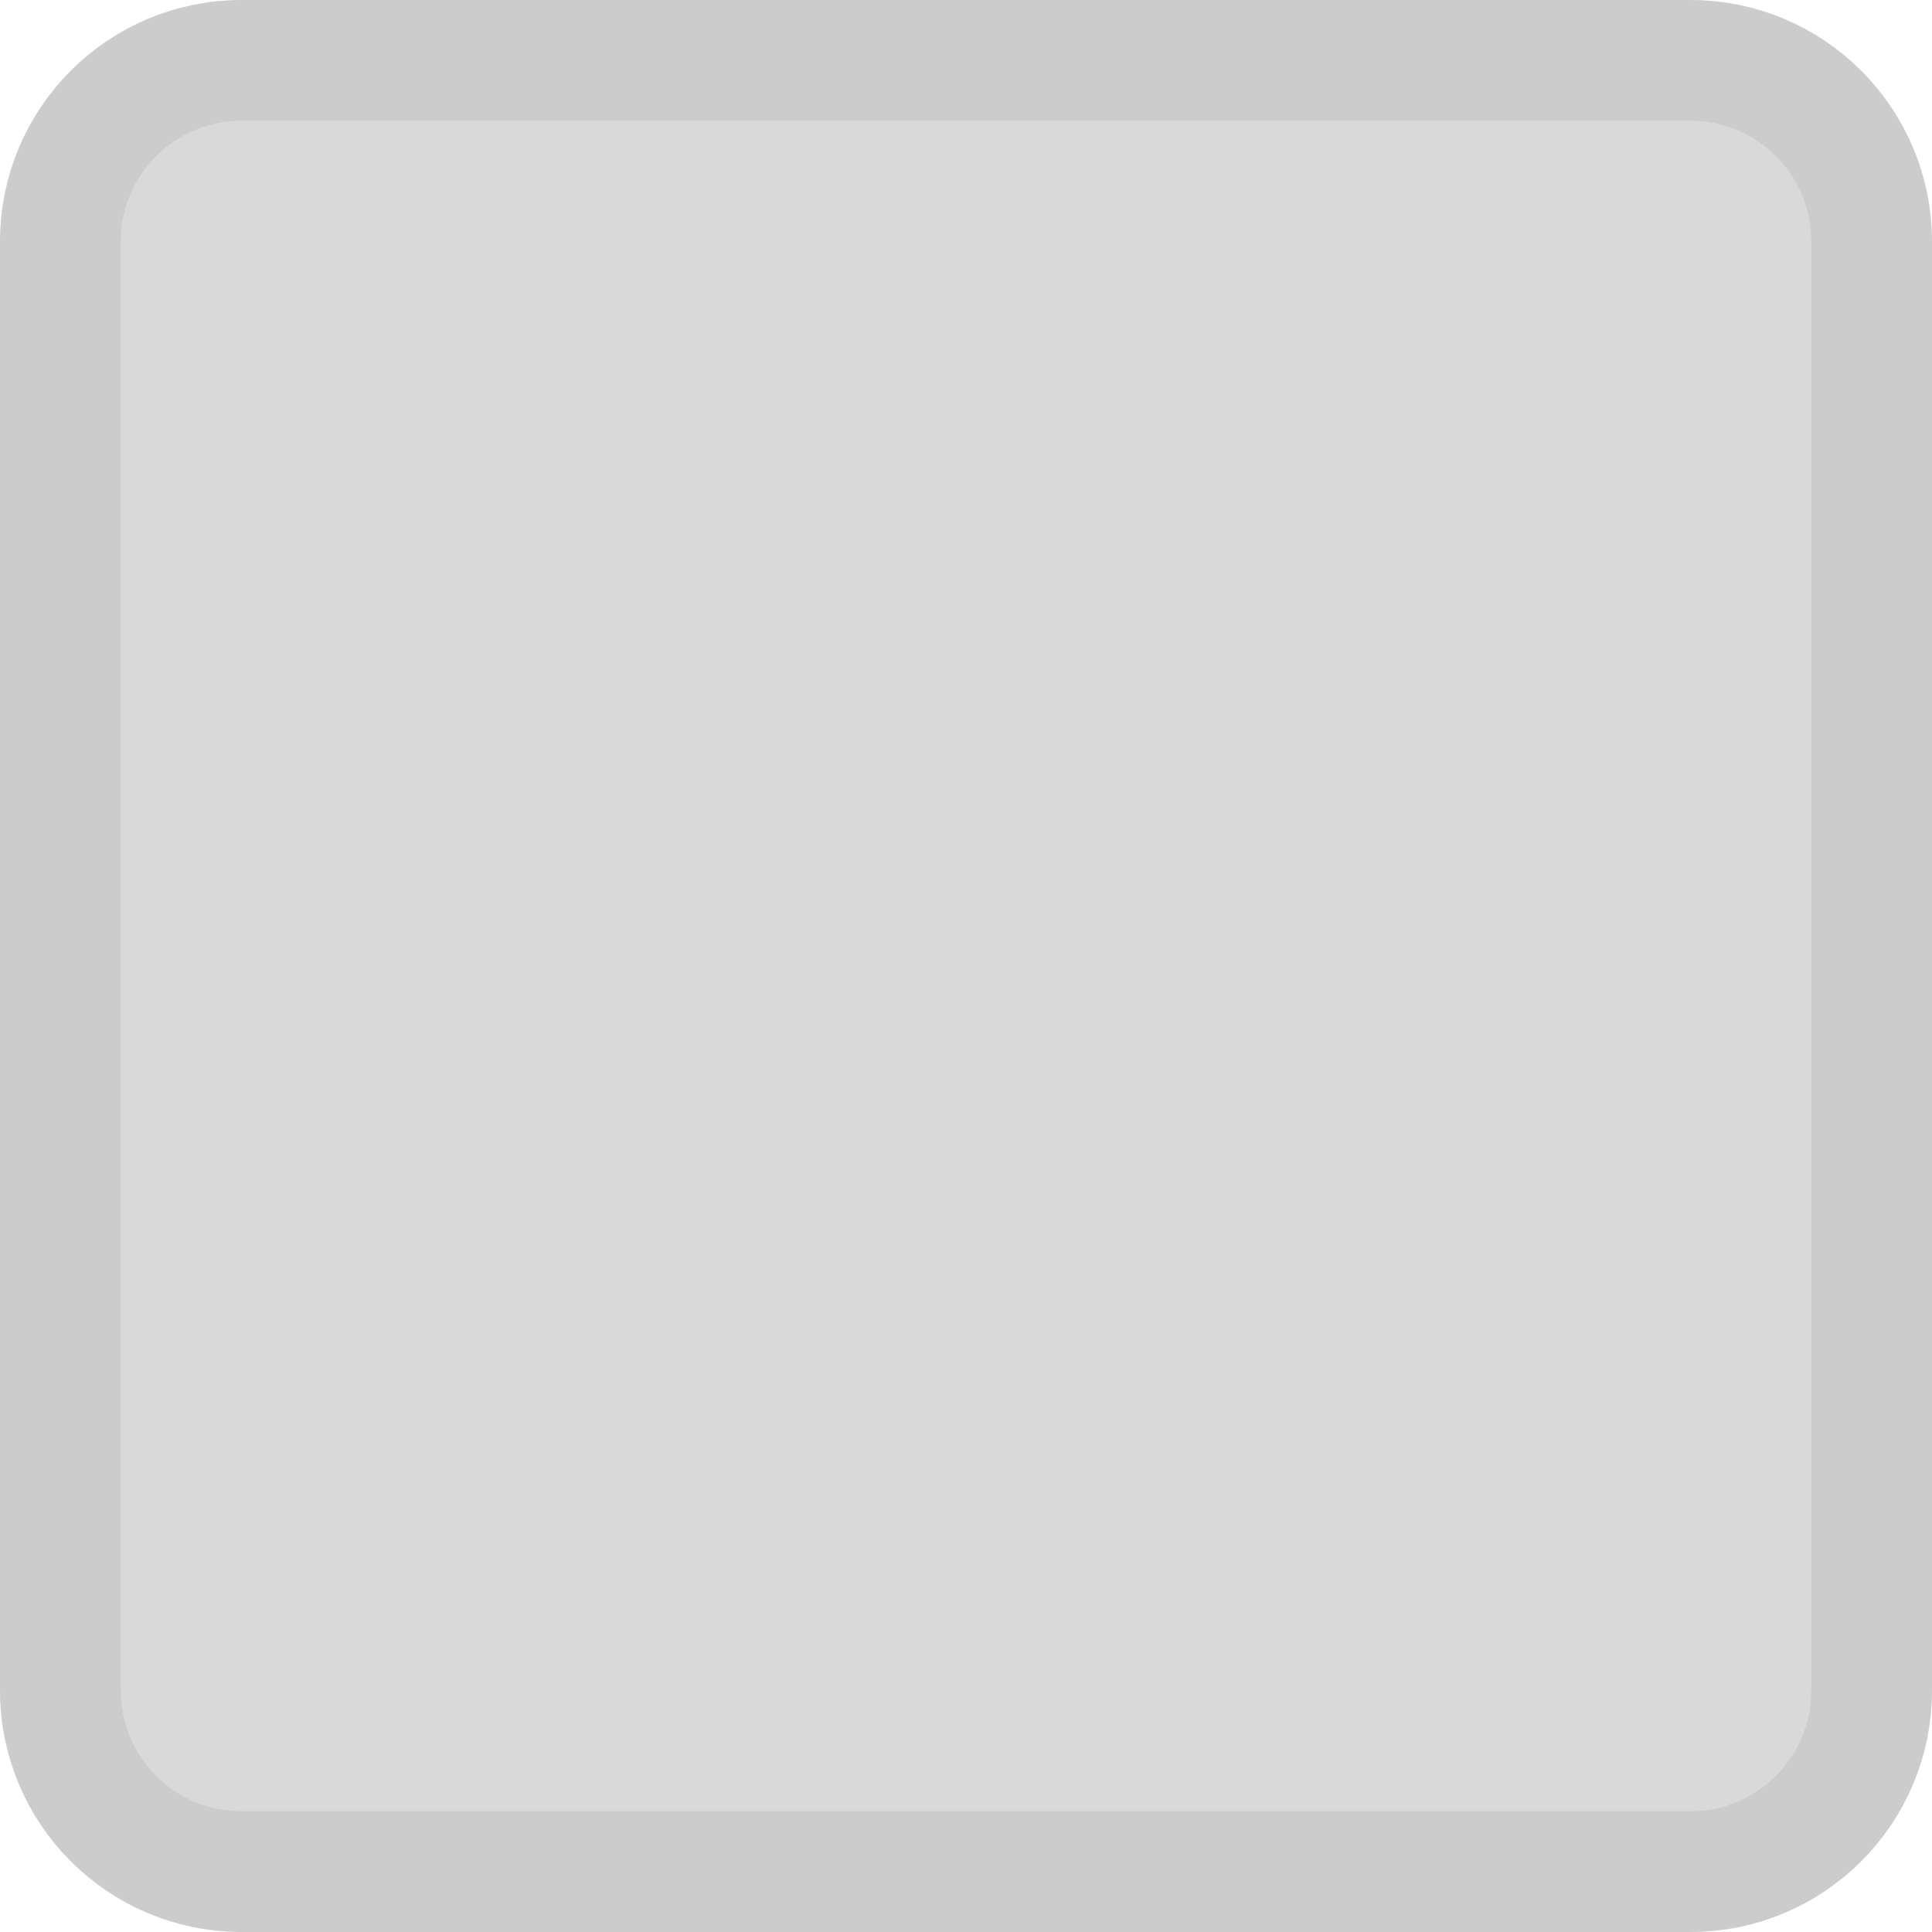
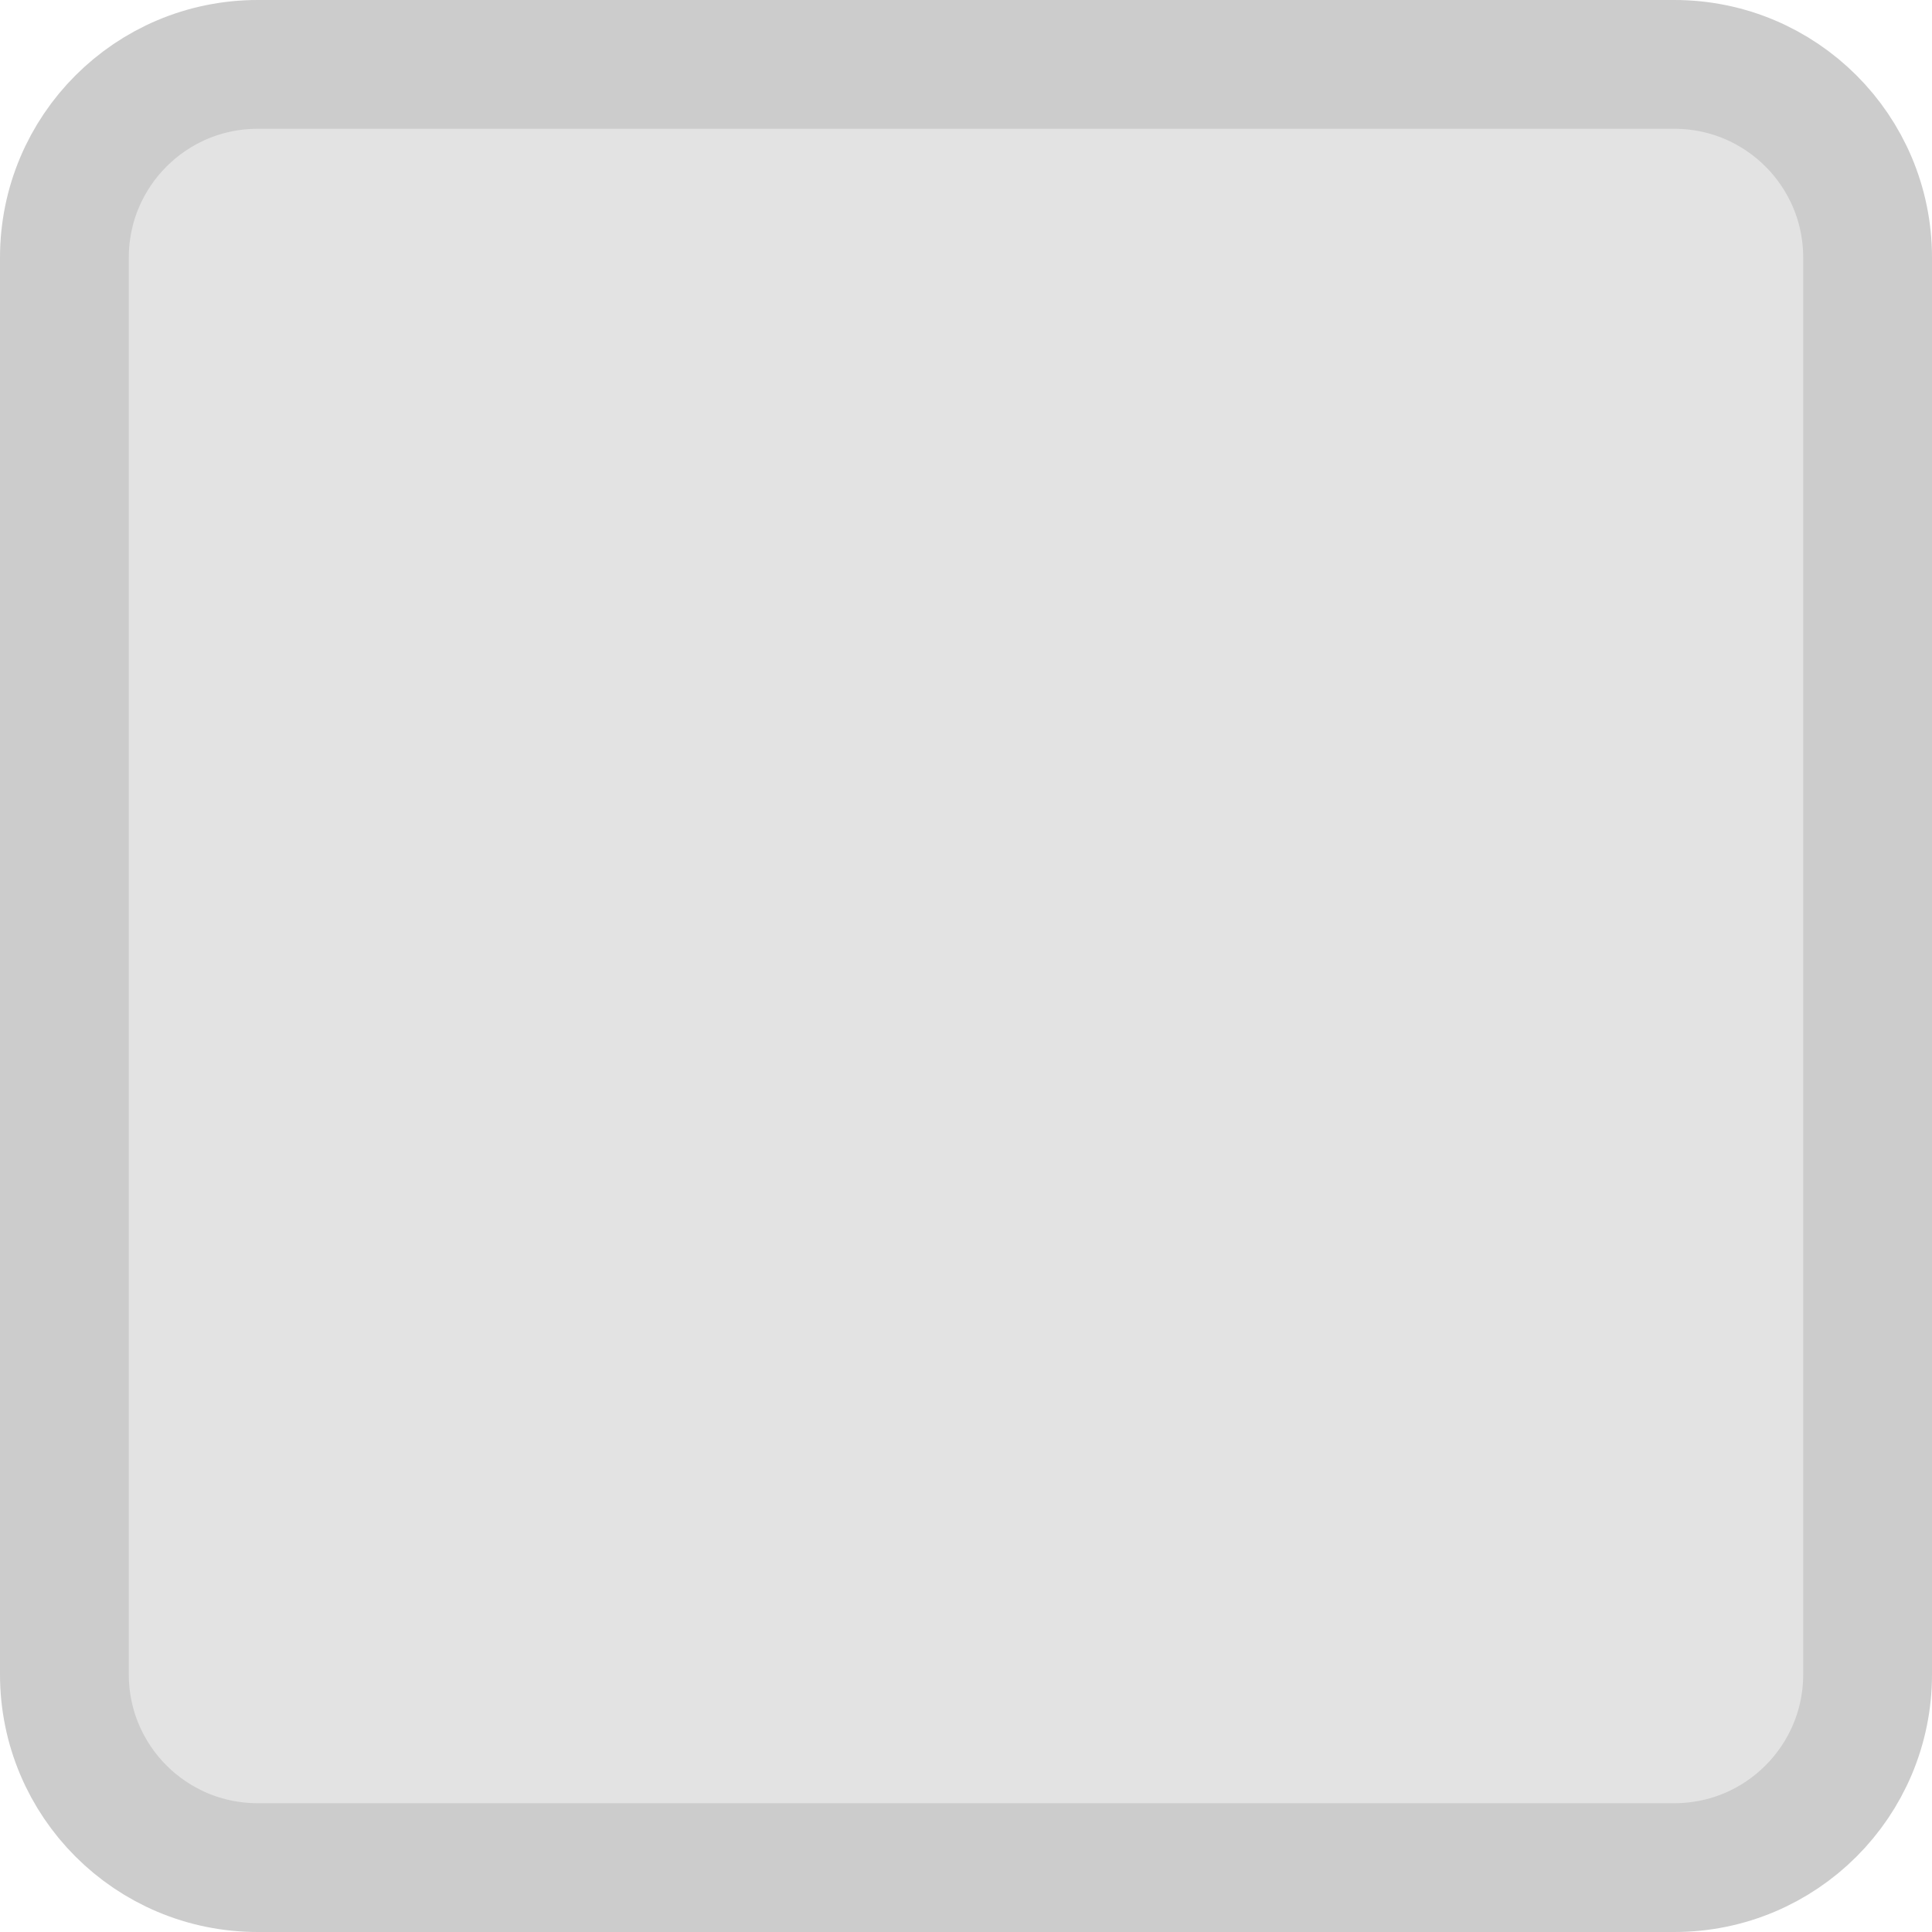
- <svg xmlns="http://www.w3.org/2000/svg" width="32" height="32" viewBox="0 0 32 32" fill="none">
-   <path d="M4 1H28C29.657 1 31 2.343 31 4V28C31 29.657 29.657 31 28 31H4C2.343 31 1 29.657 1 28V4C1 2.343 2.343 1 4 1Z" fill="#D9D9D9" />
-   <path d="M4 1H28C29.657 1 31 2.343 31 4V28C31 29.657 29.657 31 28 31H4C2.343 31 1 29.657 1 28V4C1 2.343 2.343 1 4 1Z" stroke="#CCCCCC" stroke-width="2" />
+ <svg xmlns="http://www.w3.org/2000/svg" width="30" height="30" viewBox="0 0 30 30" fill="none">
+   <path d="M4 1H26C27.657 1 29 2.343 29 4V26C29 27.657 27.657 29 26 29H4C2.343 29 1 27.657 1 26V4C1 2.343 2.343 1 4 1Z" fill="#E3E3E3" />
+   <path d="M4 1H26C27.657 1 29 2.343 29 4V26C29 27.657 27.657 29 26 29H4C2.343 29 1 27.657 1 26V4C1 2.343 2.343 1 4 1Z" stroke="#CCCCCC" stroke-width="2" />
</svg>
